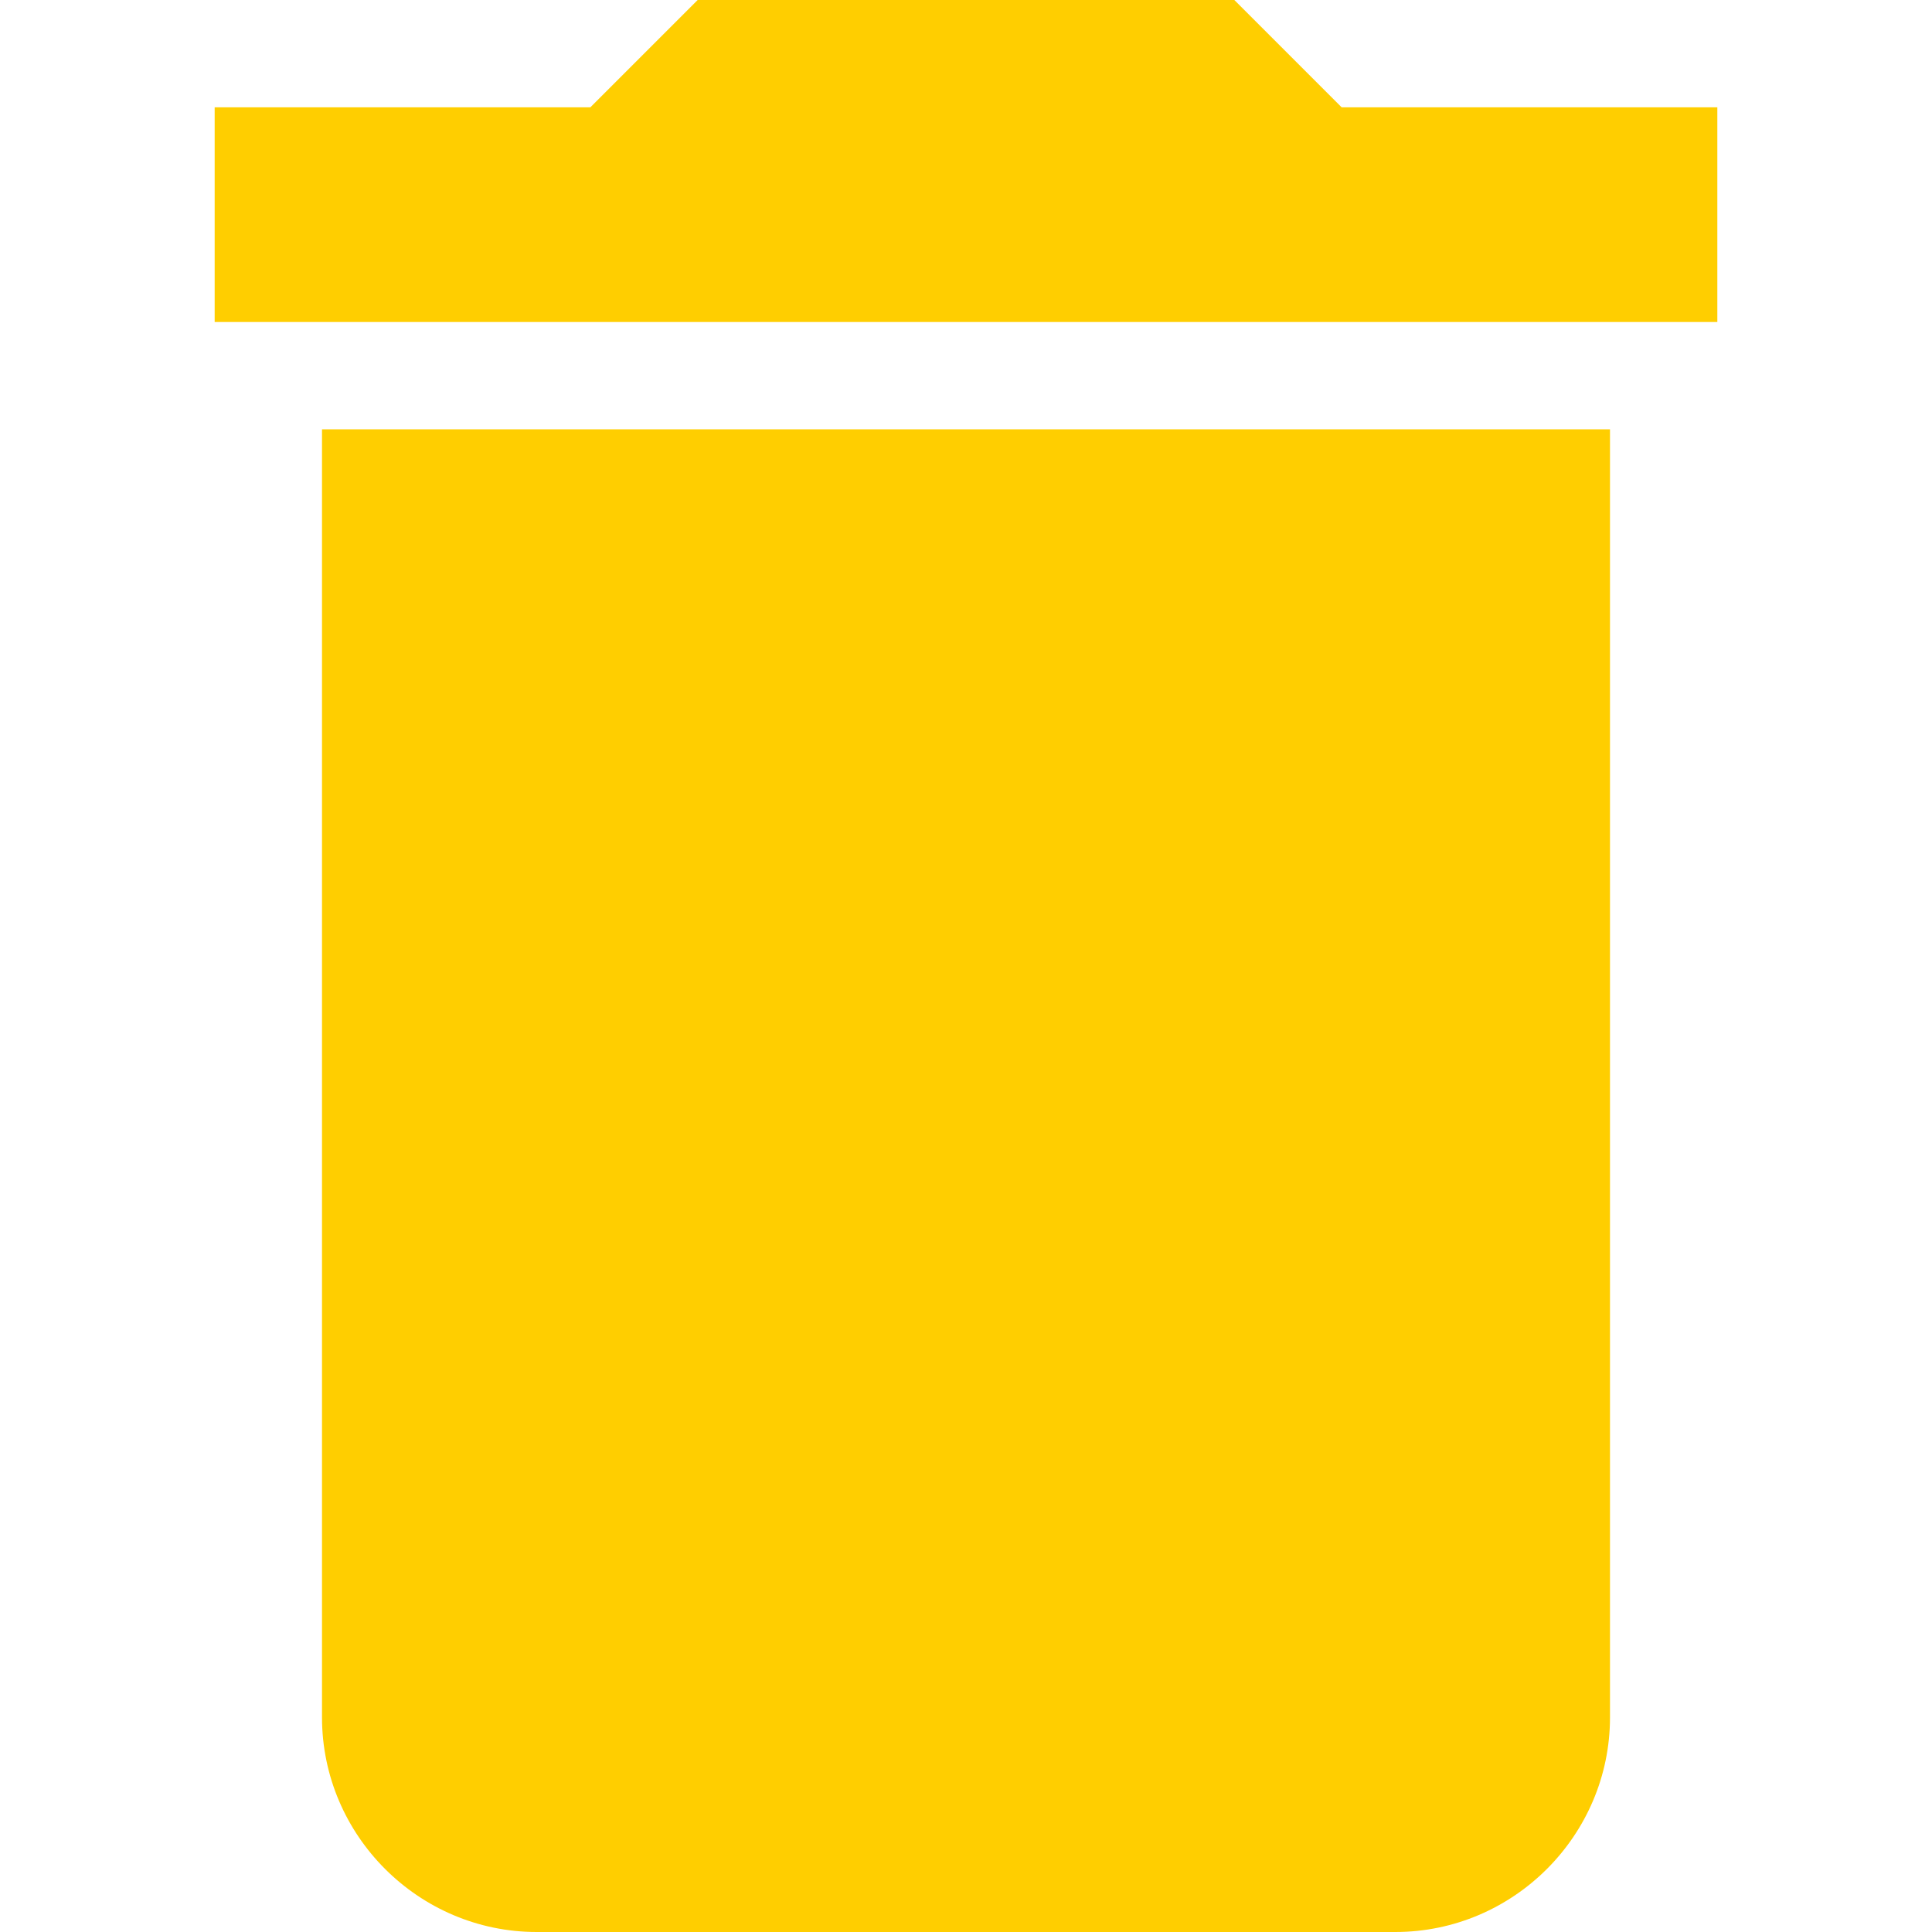
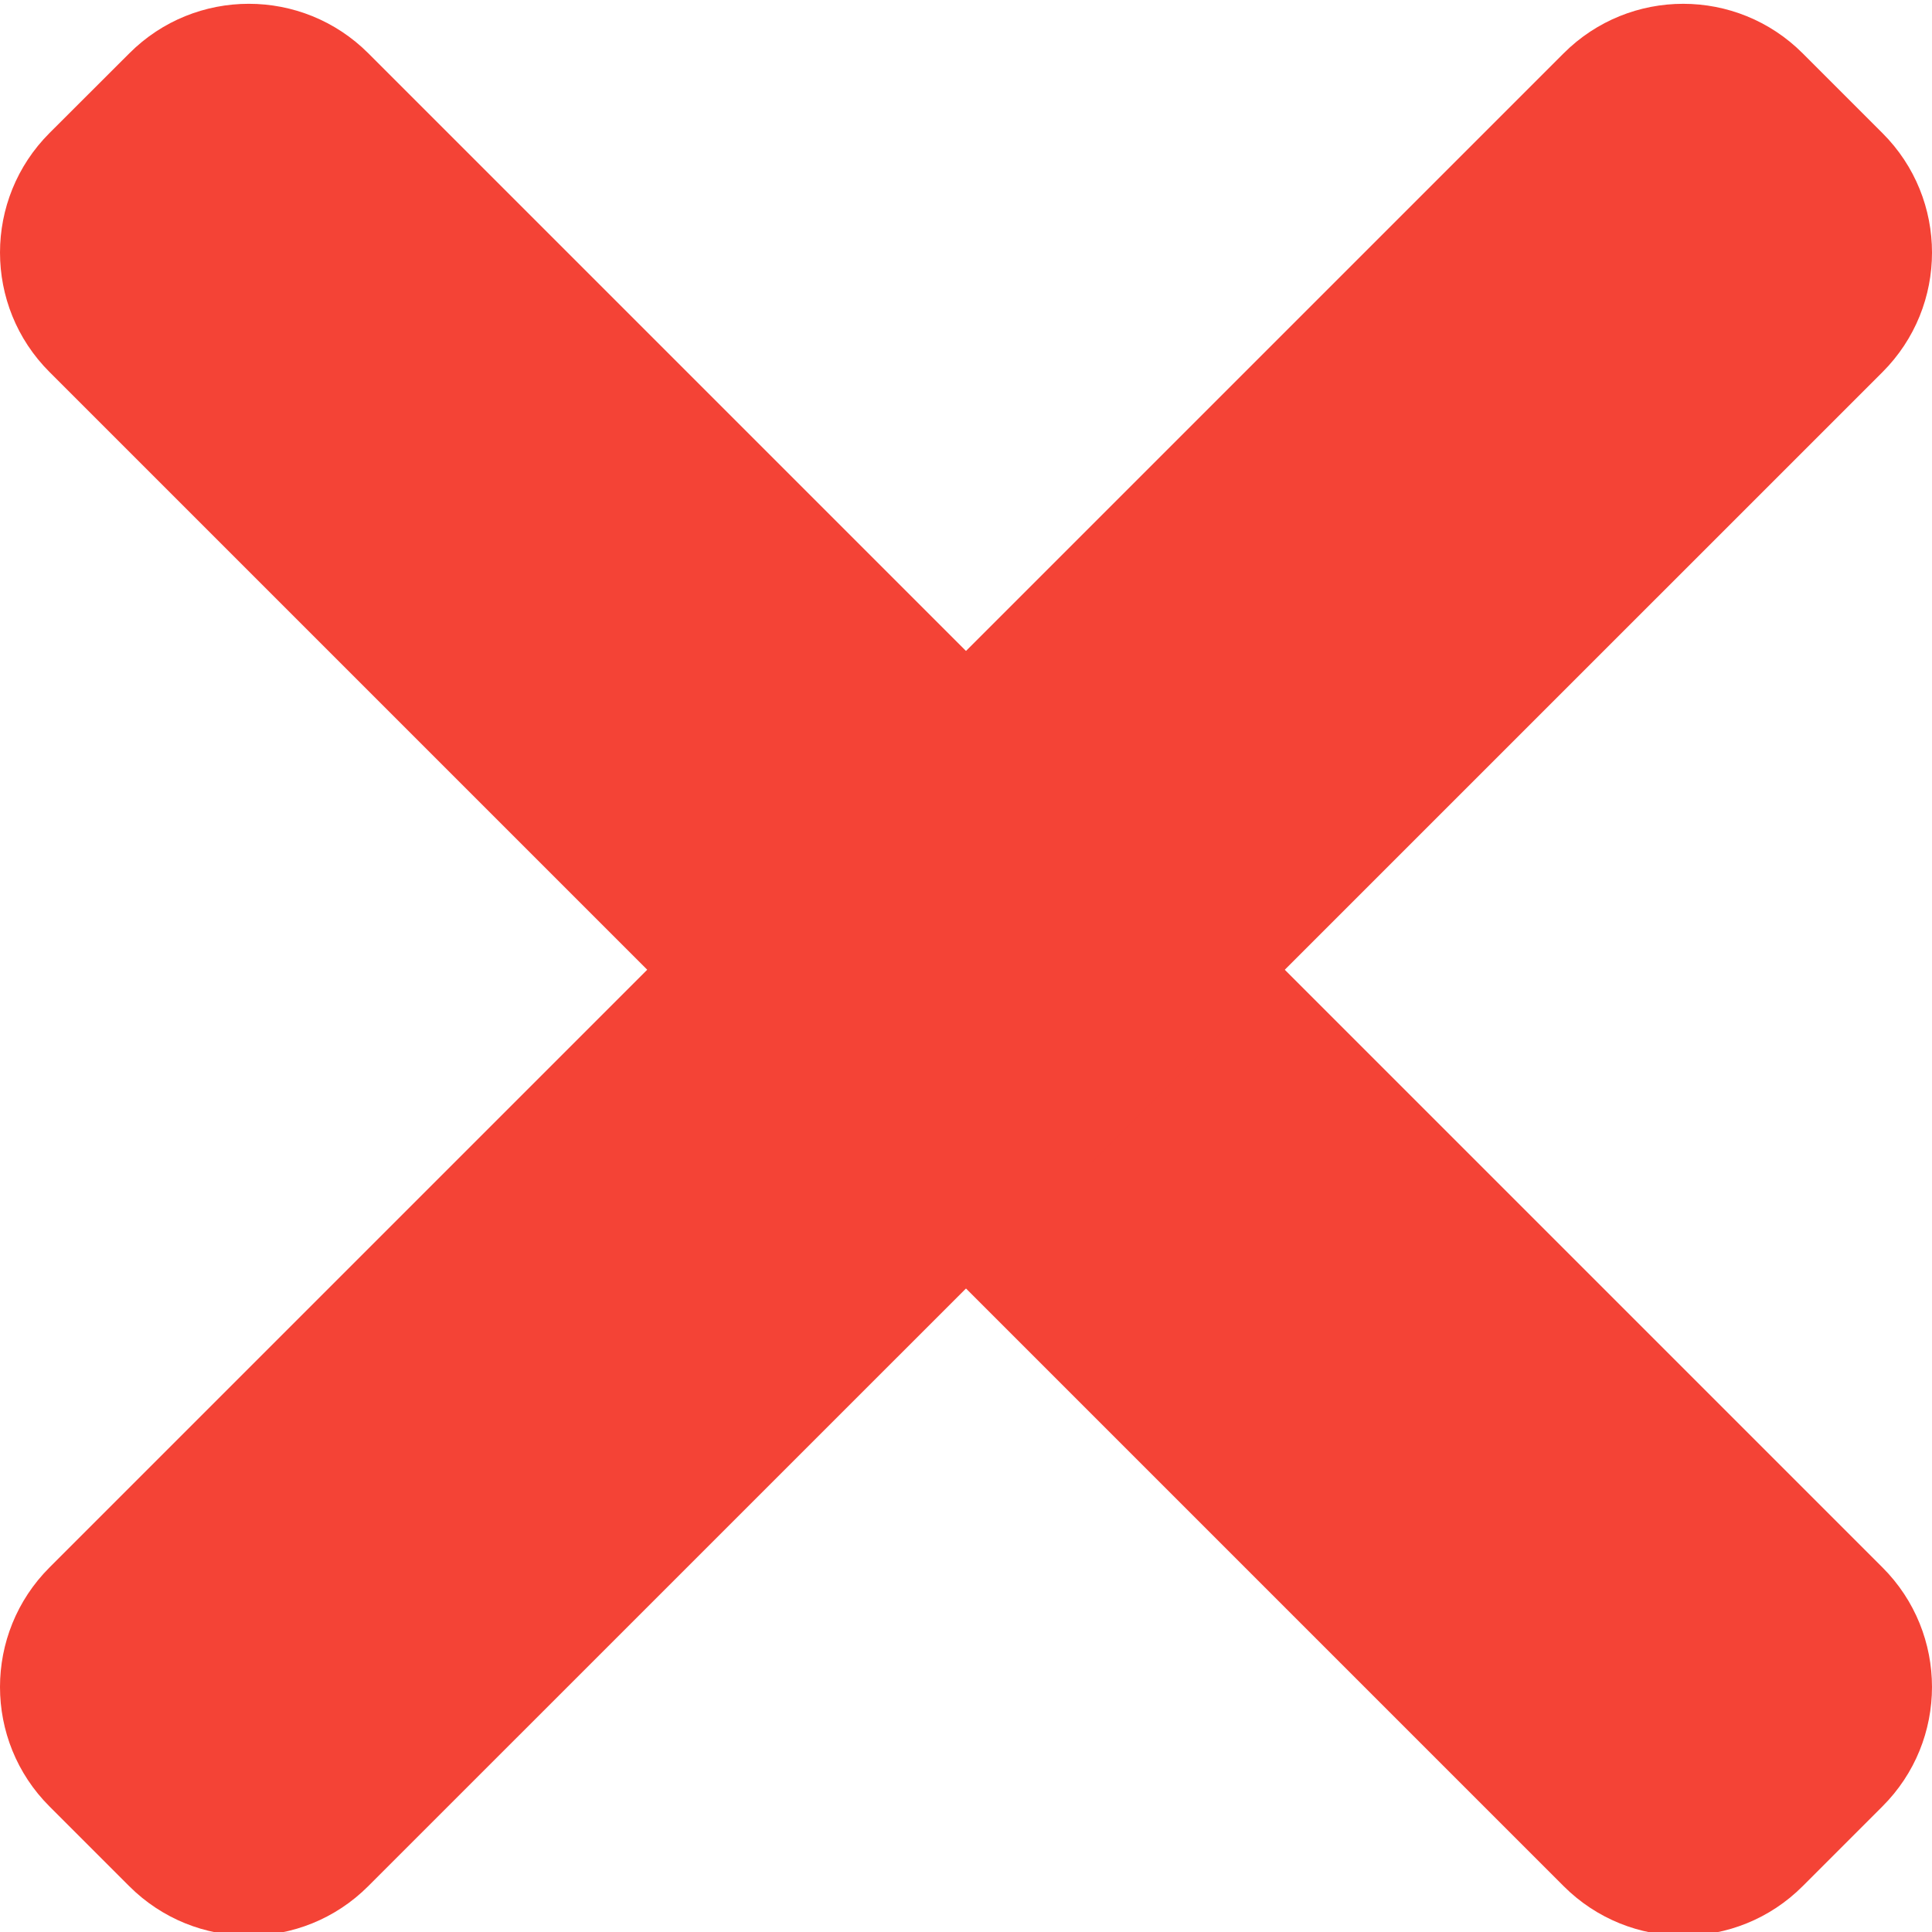
- <svg xmlns="http://www.w3.org/2000/svg" version="1.1" id="Capa_1" x="0px" y="0px" width="512px" height="512px" viewBox="0 0 459 459" style="enable-background:new 0 0 459 459;" xml:space="preserve" class="">
-   <g>
-     <g>
-       <g id="delete">
-         <path d="M76.5,408c0,28.05,22.95,51,51,51h204c28.05,0,51-22.95,51-51V102h-306V408z M408,25.5h-89.25L293.25,0h-127.5l-25.5,25.5    H51v51h357V25.5z" data-original="#000000" class="active-path" data-old_color="#000000" fill="#FFCE00" />
-       </g>
-     </g>
+ <svg xmlns="http://www.w3.org/2000/svg" height="365pt" viewBox="0 0 365.717 365" width="365pt">
+   <g fill="#f44336">
+     <path d="m356.34 296.348-286.613-286.613c-12.5-12.5-32.766-12.5-45.246 0l-15.105 15.082c-12.5 12.504-12.5 32.77 0 45.25l286.613 286.613c12.504 12.5 32.77 12.5 45.25 0l15.082-15.082c12.523-12.48 12.523-32.75.02-45.25zm0 0" />
+     <path d="m295.988 9.734-286.613 286.613c-12.5 12.5-12.5 32.77 0 45.25l15.082 15.082c12.504 12.5 32.77 12.5 45.25 0l286.633-286.594c12.504-12.5 12.504-32.766 0-45.246l-15.082-15.082c-12.5-12.523-32.766-12.523-45.27-.023zm0 0" />
  </g>
</svg>
